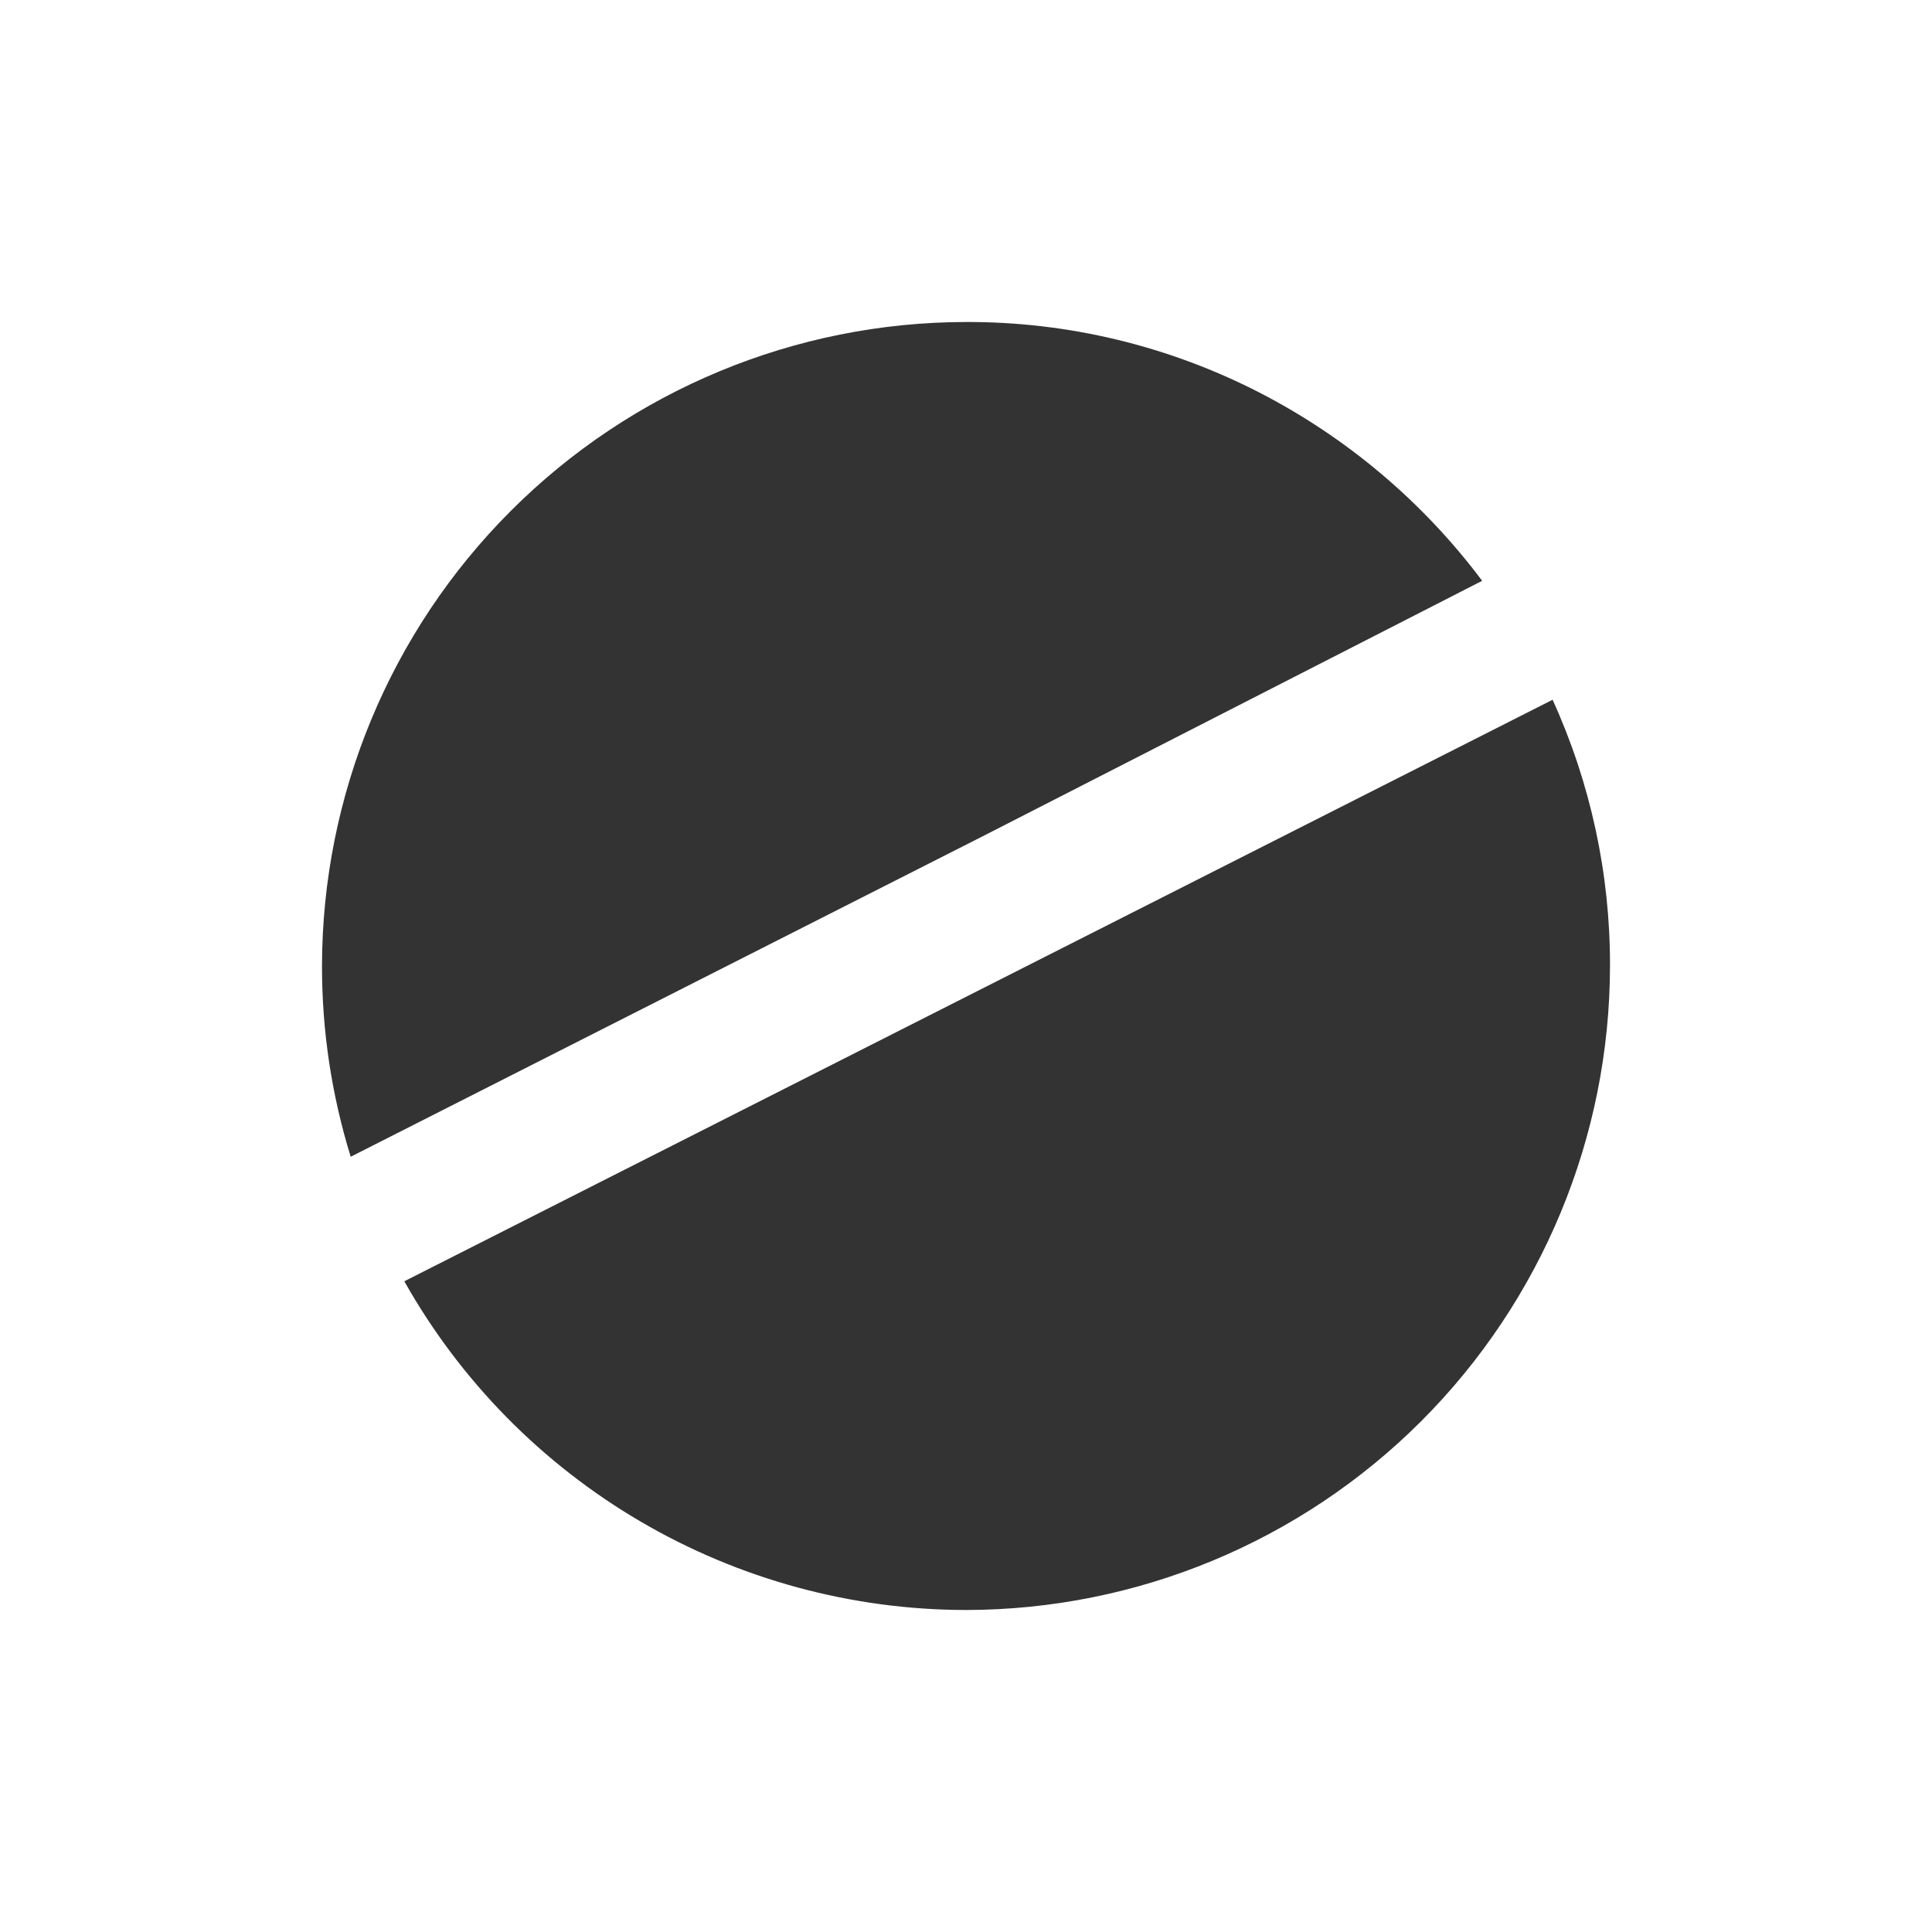
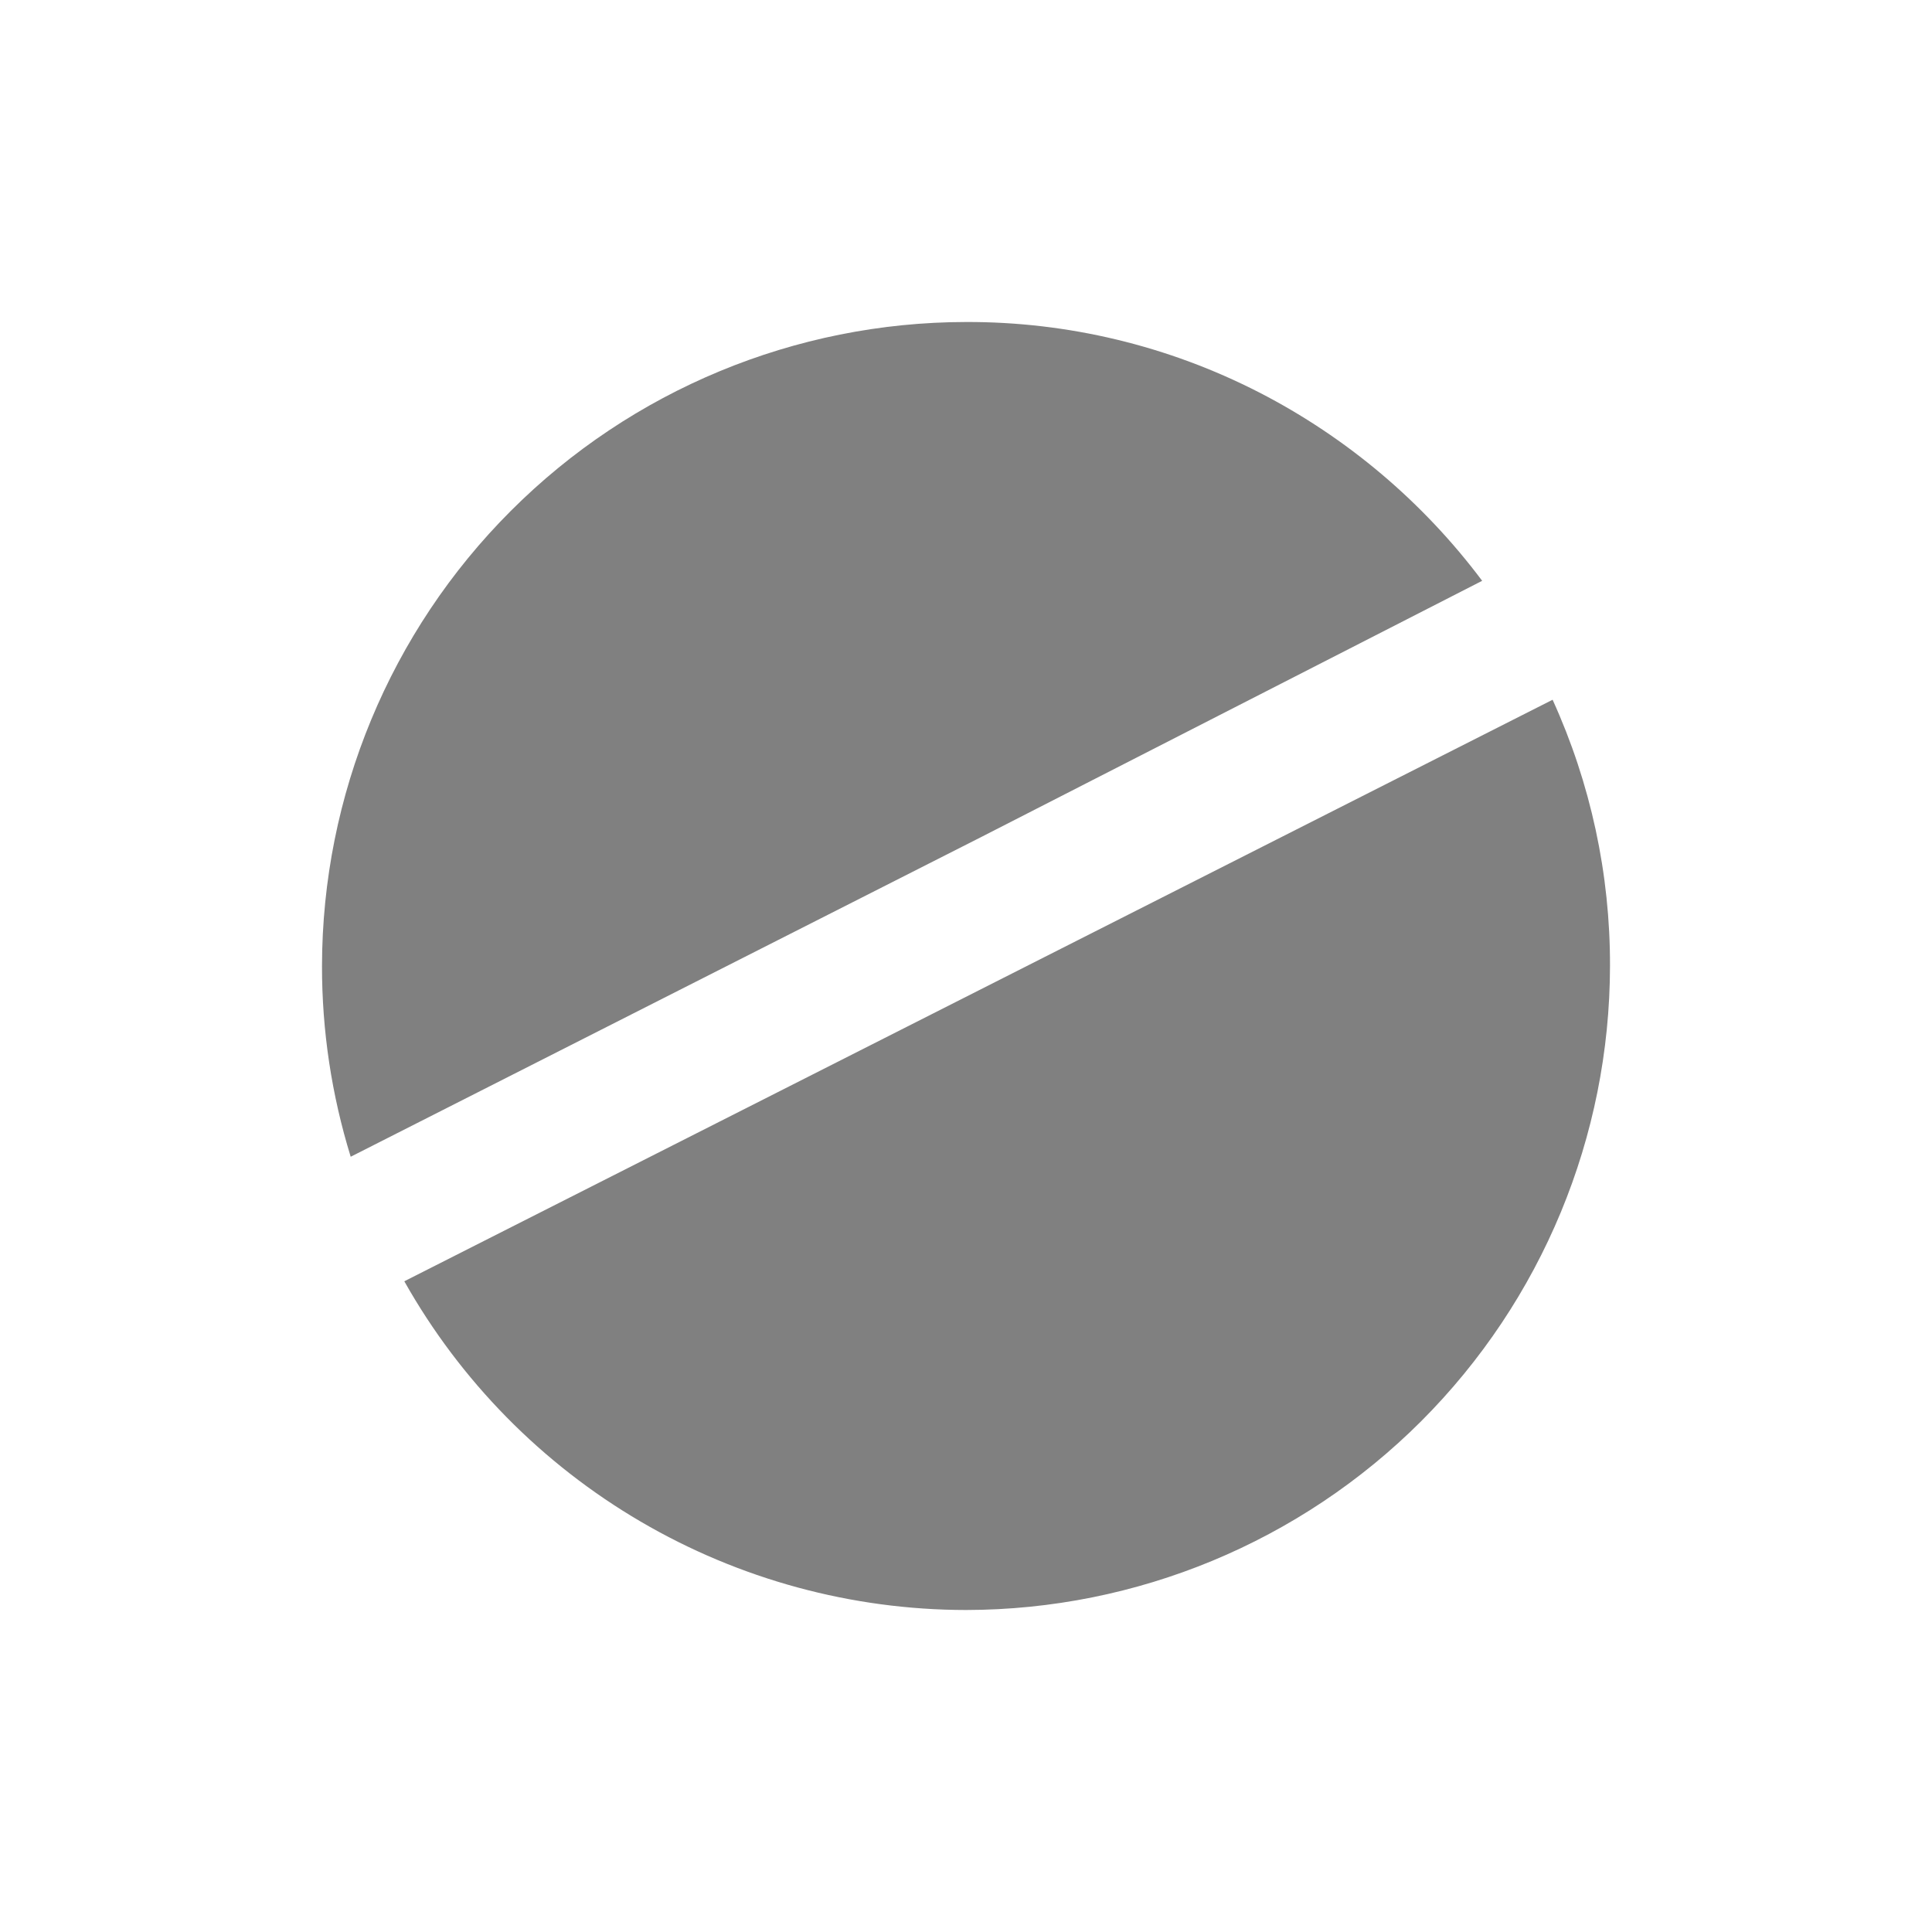
<svg xmlns="http://www.w3.org/2000/svg" width="800px" height="800px" viewBox="0 0 48 48" fill="none">
-   <path d="M24 40C21.159 39.997 18.37 39.239 15.918 37.804C13.466 36.369 11.439 34.309 10.045 31.833L38.574 17.385C39.519 19.462 40.006 21.718 40 24C39.995 28.242 38.308 32.309 35.309 35.309C32.309 38.308 28.242 39.995 24 40ZM8.713 28.739C8.239 27.204 7.998 25.607 8 24C8.005 19.758 9.692 15.691 12.692 12.692C15.691 9.692 19.758 8.005 24 8C26.534 7.992 29.032 8.593 31.286 9.751C33.463 10.871 35.356 12.471 36.824 14.43L24.409 20.78L8.715 28.738L8.713 28.739Z" fill="#333333" />
+   <path d="M24 40C21.159 39.997 18.37 39.239 15.918 37.804C13.466 36.369 11.439 34.309 10.045 31.833L38.574 17.385C39.519 19.462 40.006 21.718 40 24C39.995 28.242 38.308 32.309 35.309 35.309C32.309 38.308 28.242 39.995 24 40ZM8.713 28.739C8.239 27.204 7.998 25.607 8 24C8.005 19.758 9.692 15.691 12.692 12.692C15.691 9.692 19.758 8.005 24 8C26.534 7.992 29.032 8.593 31.286 9.751C33.463 10.871 35.356 12.471 36.824 14.43L24.409 20.78L8.715 28.738L8.713 28.739Z" fill="gray" />
</svg>
